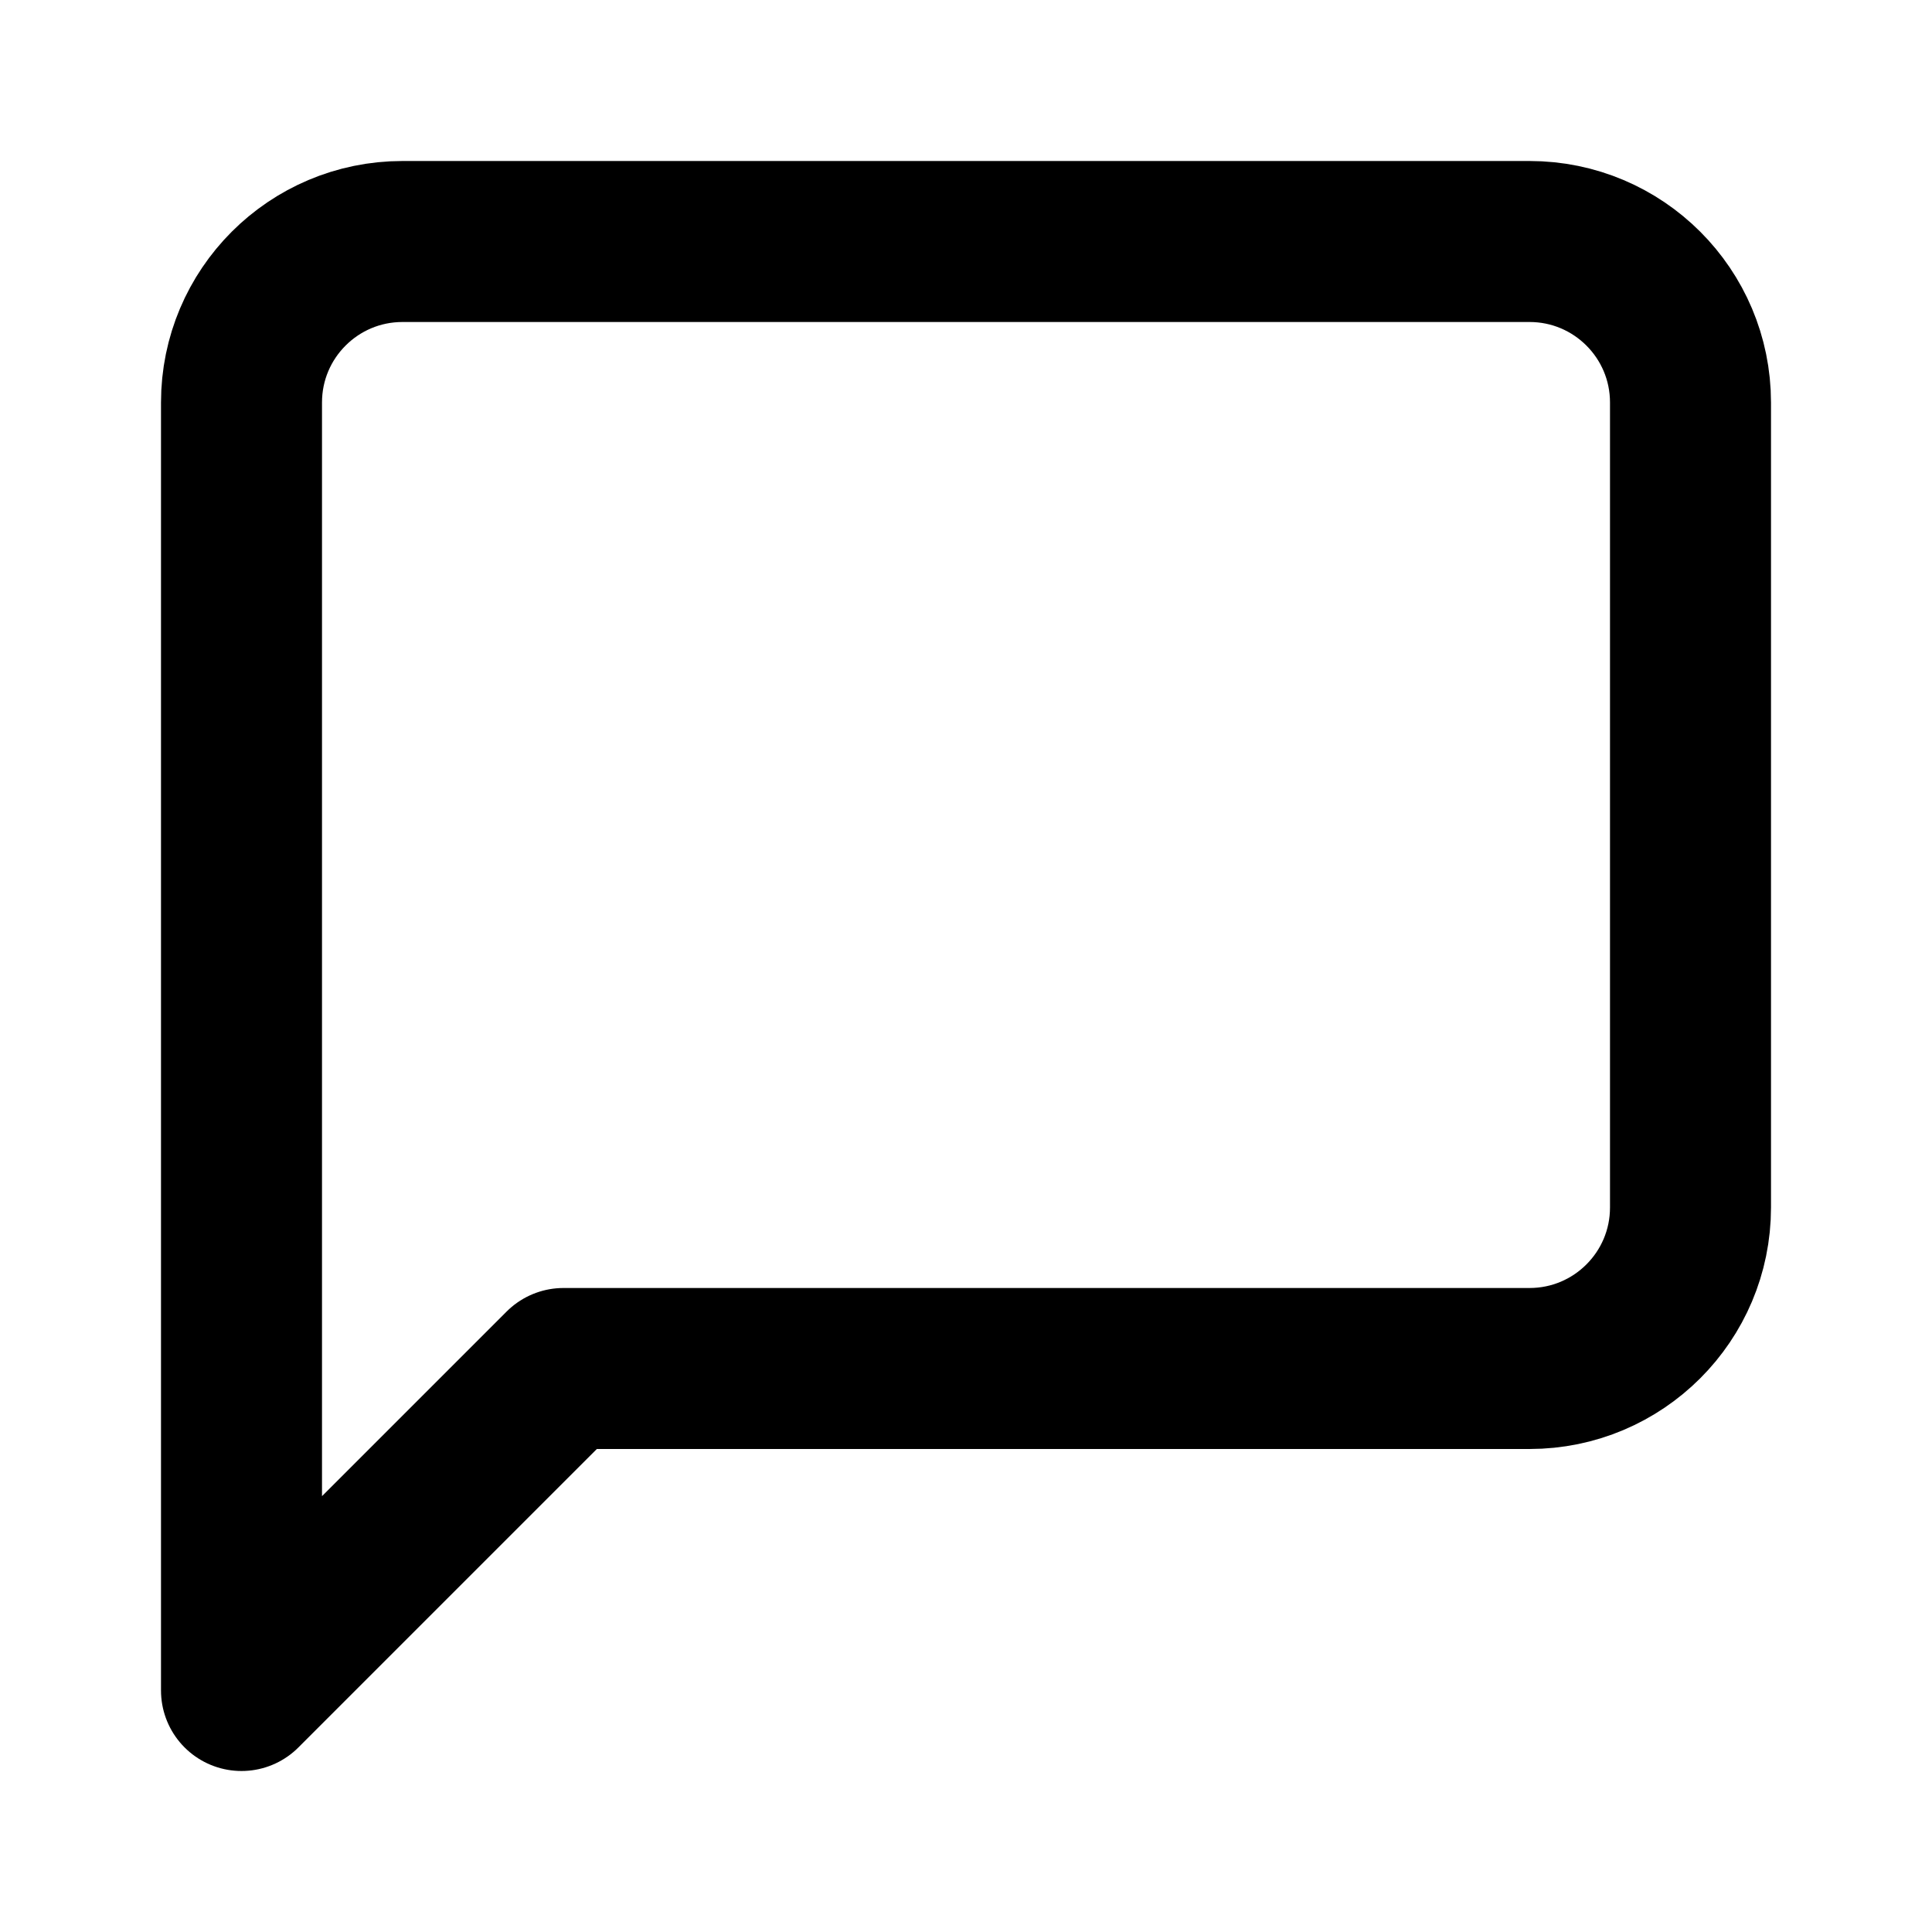
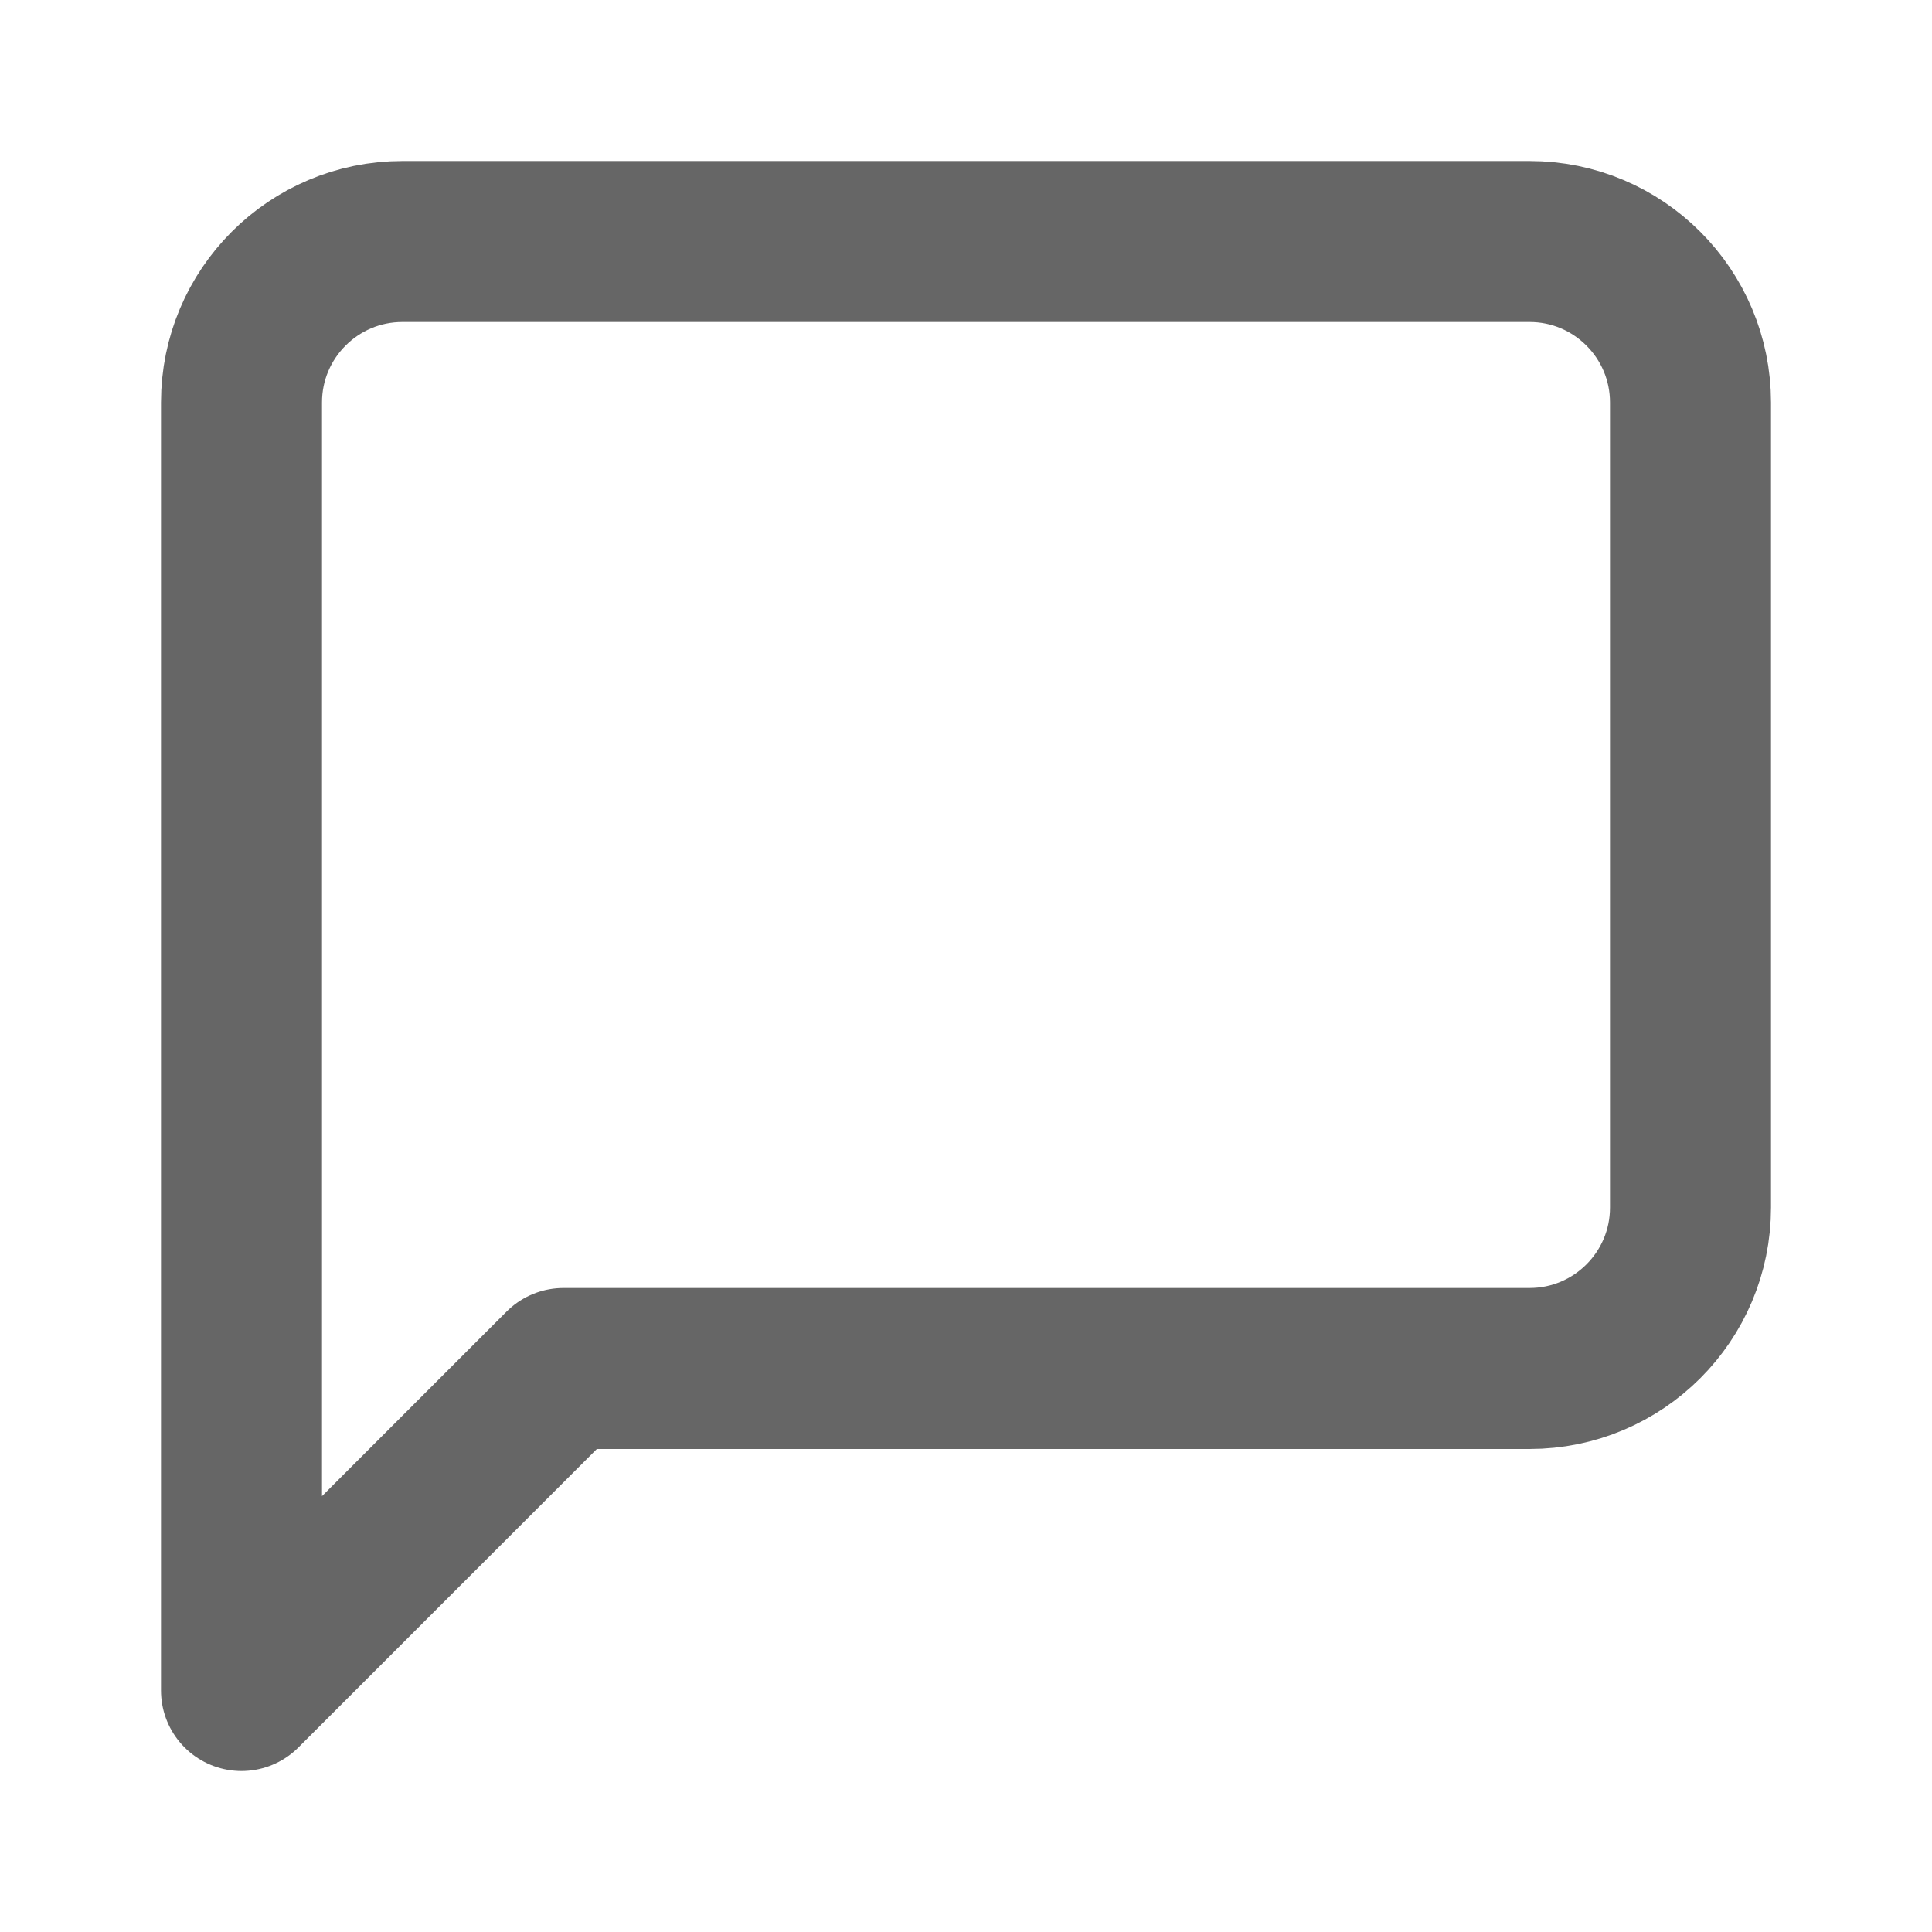
- <svg xmlns="http://www.w3.org/2000/svg" width="24" height="24" viewBox="0 0 24 24" fill="none" stroke="currentColor" stroke-width="2" stroke-linecap="round" stroke-linejoin="round" class="feather feather-message-square">
+ <svg xmlns="http://www.w3.org/2000/svg" width="24" height="24" viewBox="0 0 24 24" fill="none" stroke="#666666" stroke-width="2" stroke-linecap="round" stroke-linejoin="round" class="feather feather-message-square">
  <path d="M21 15a2 2 0 0 1-2 2H7l-4 4V5a2 2 0 0 1 2-2h14a2 2 0 0 1 2 2z" />
</svg>
